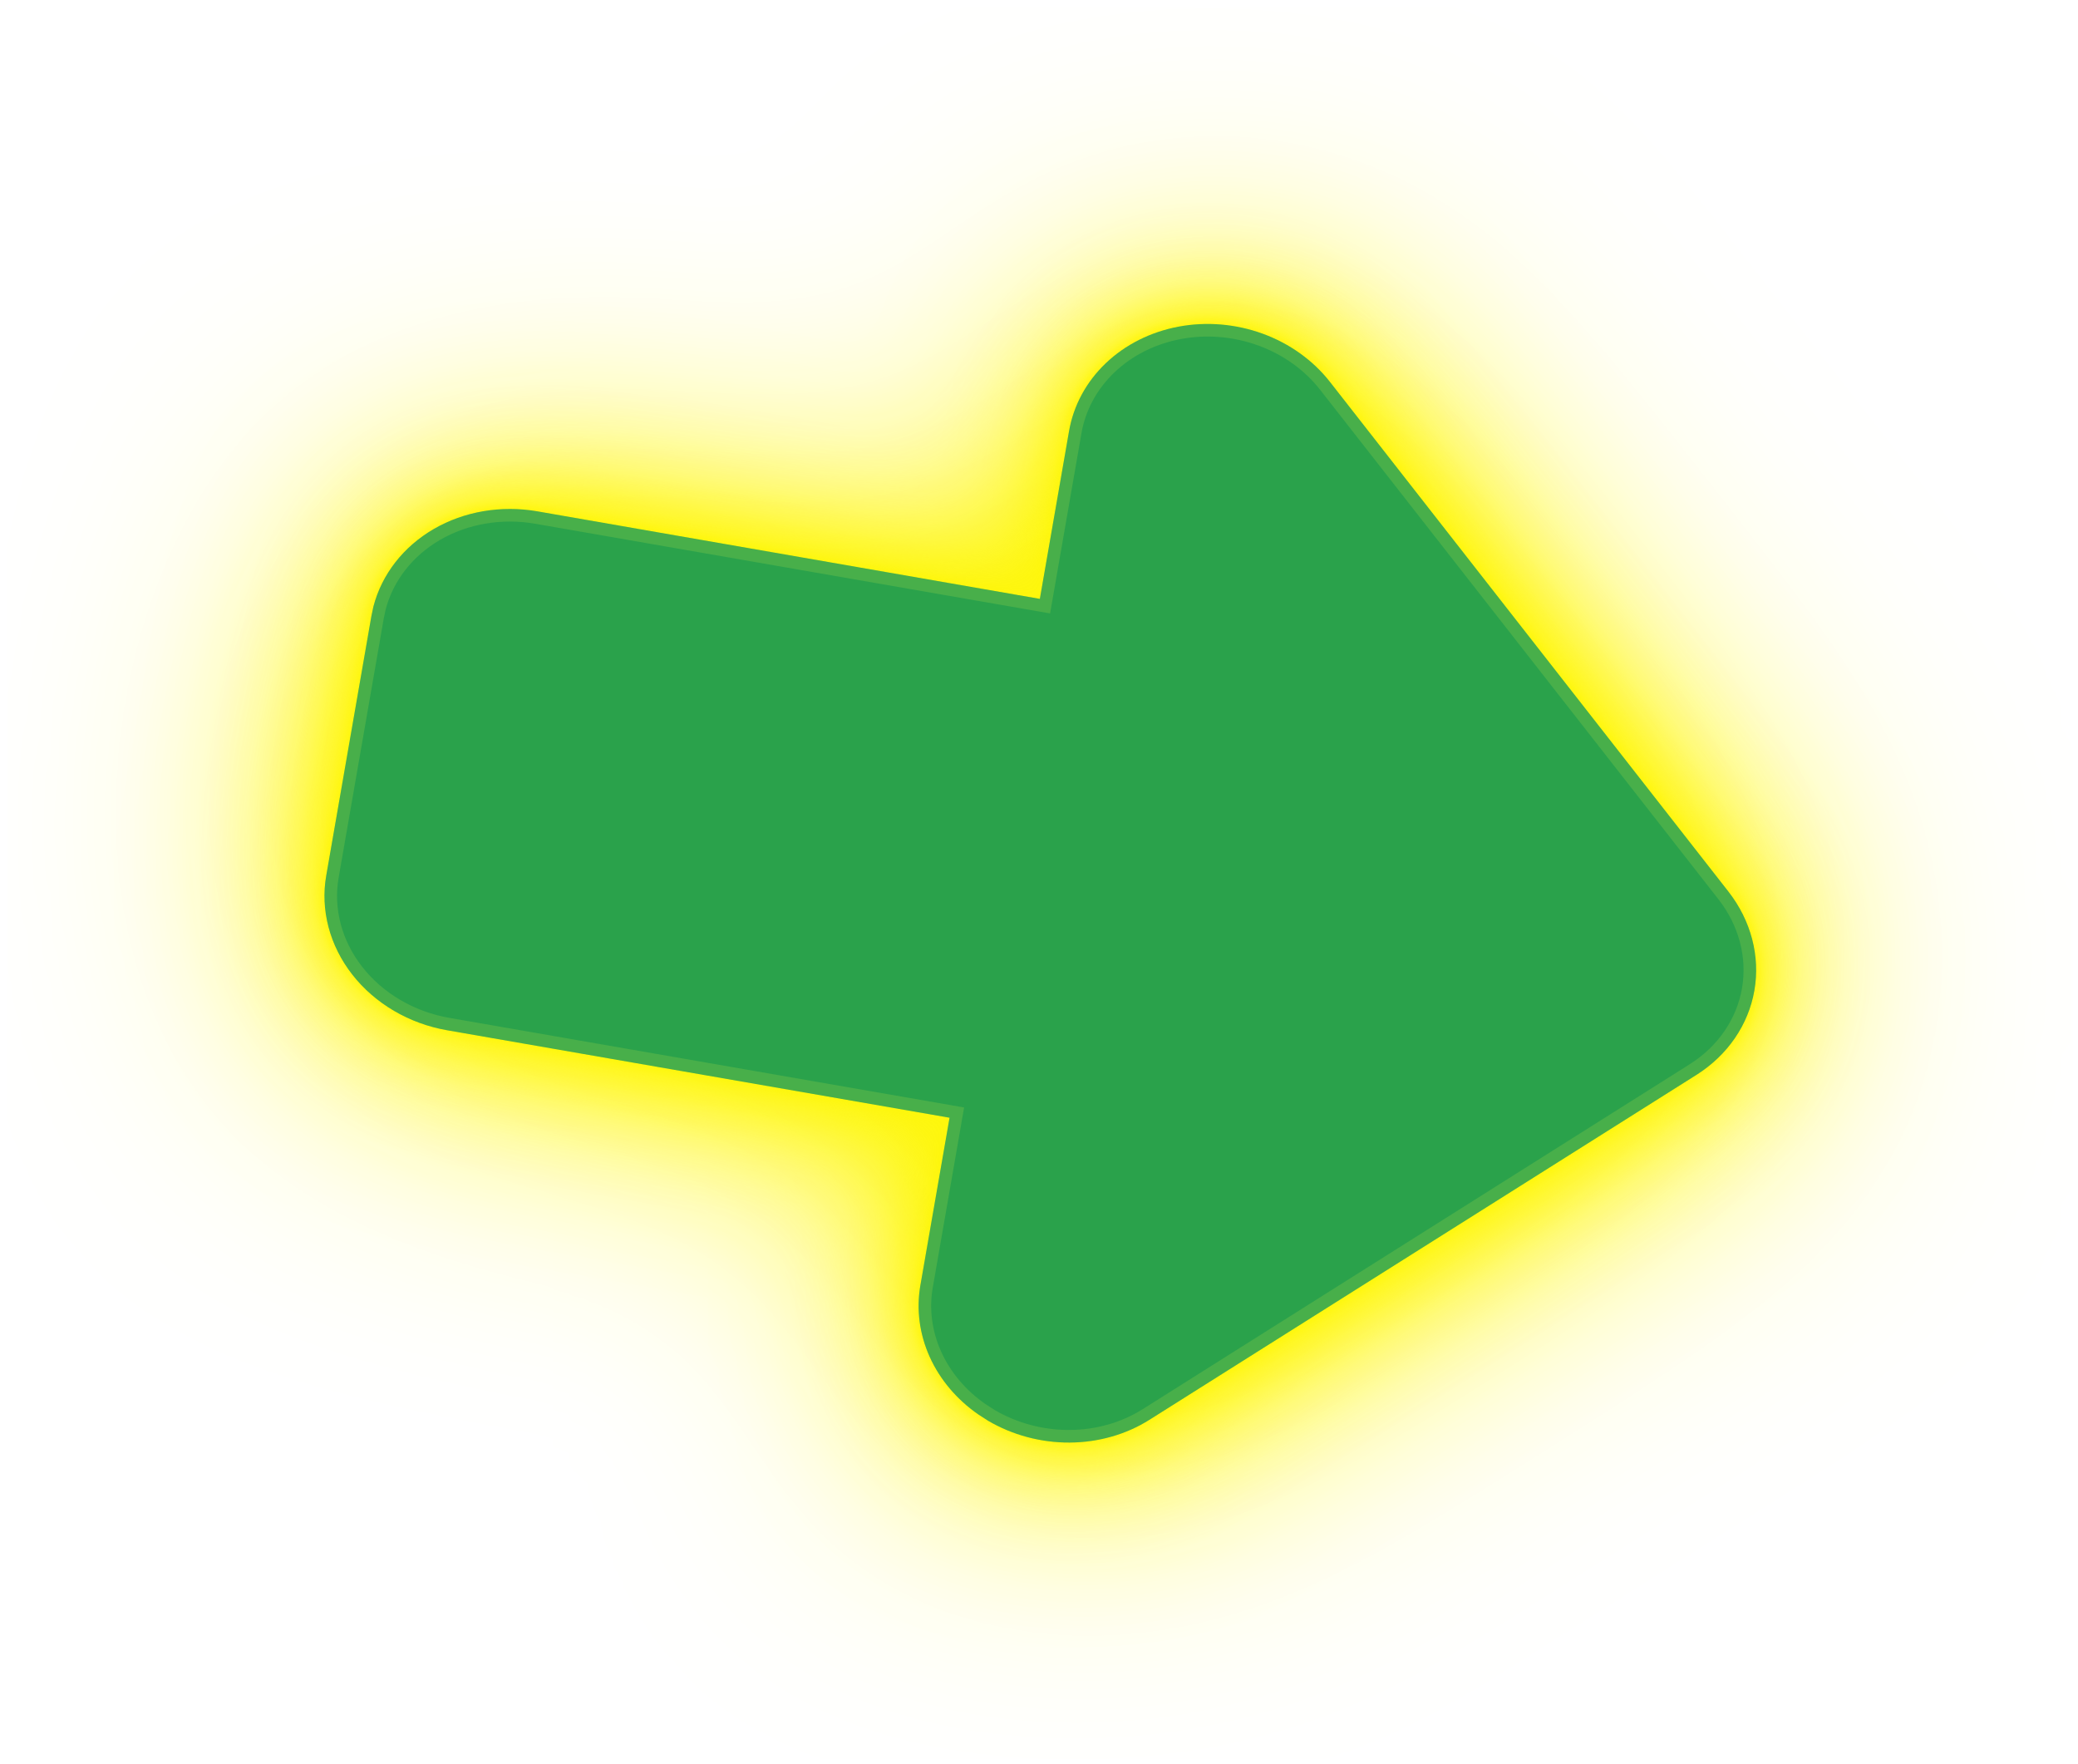
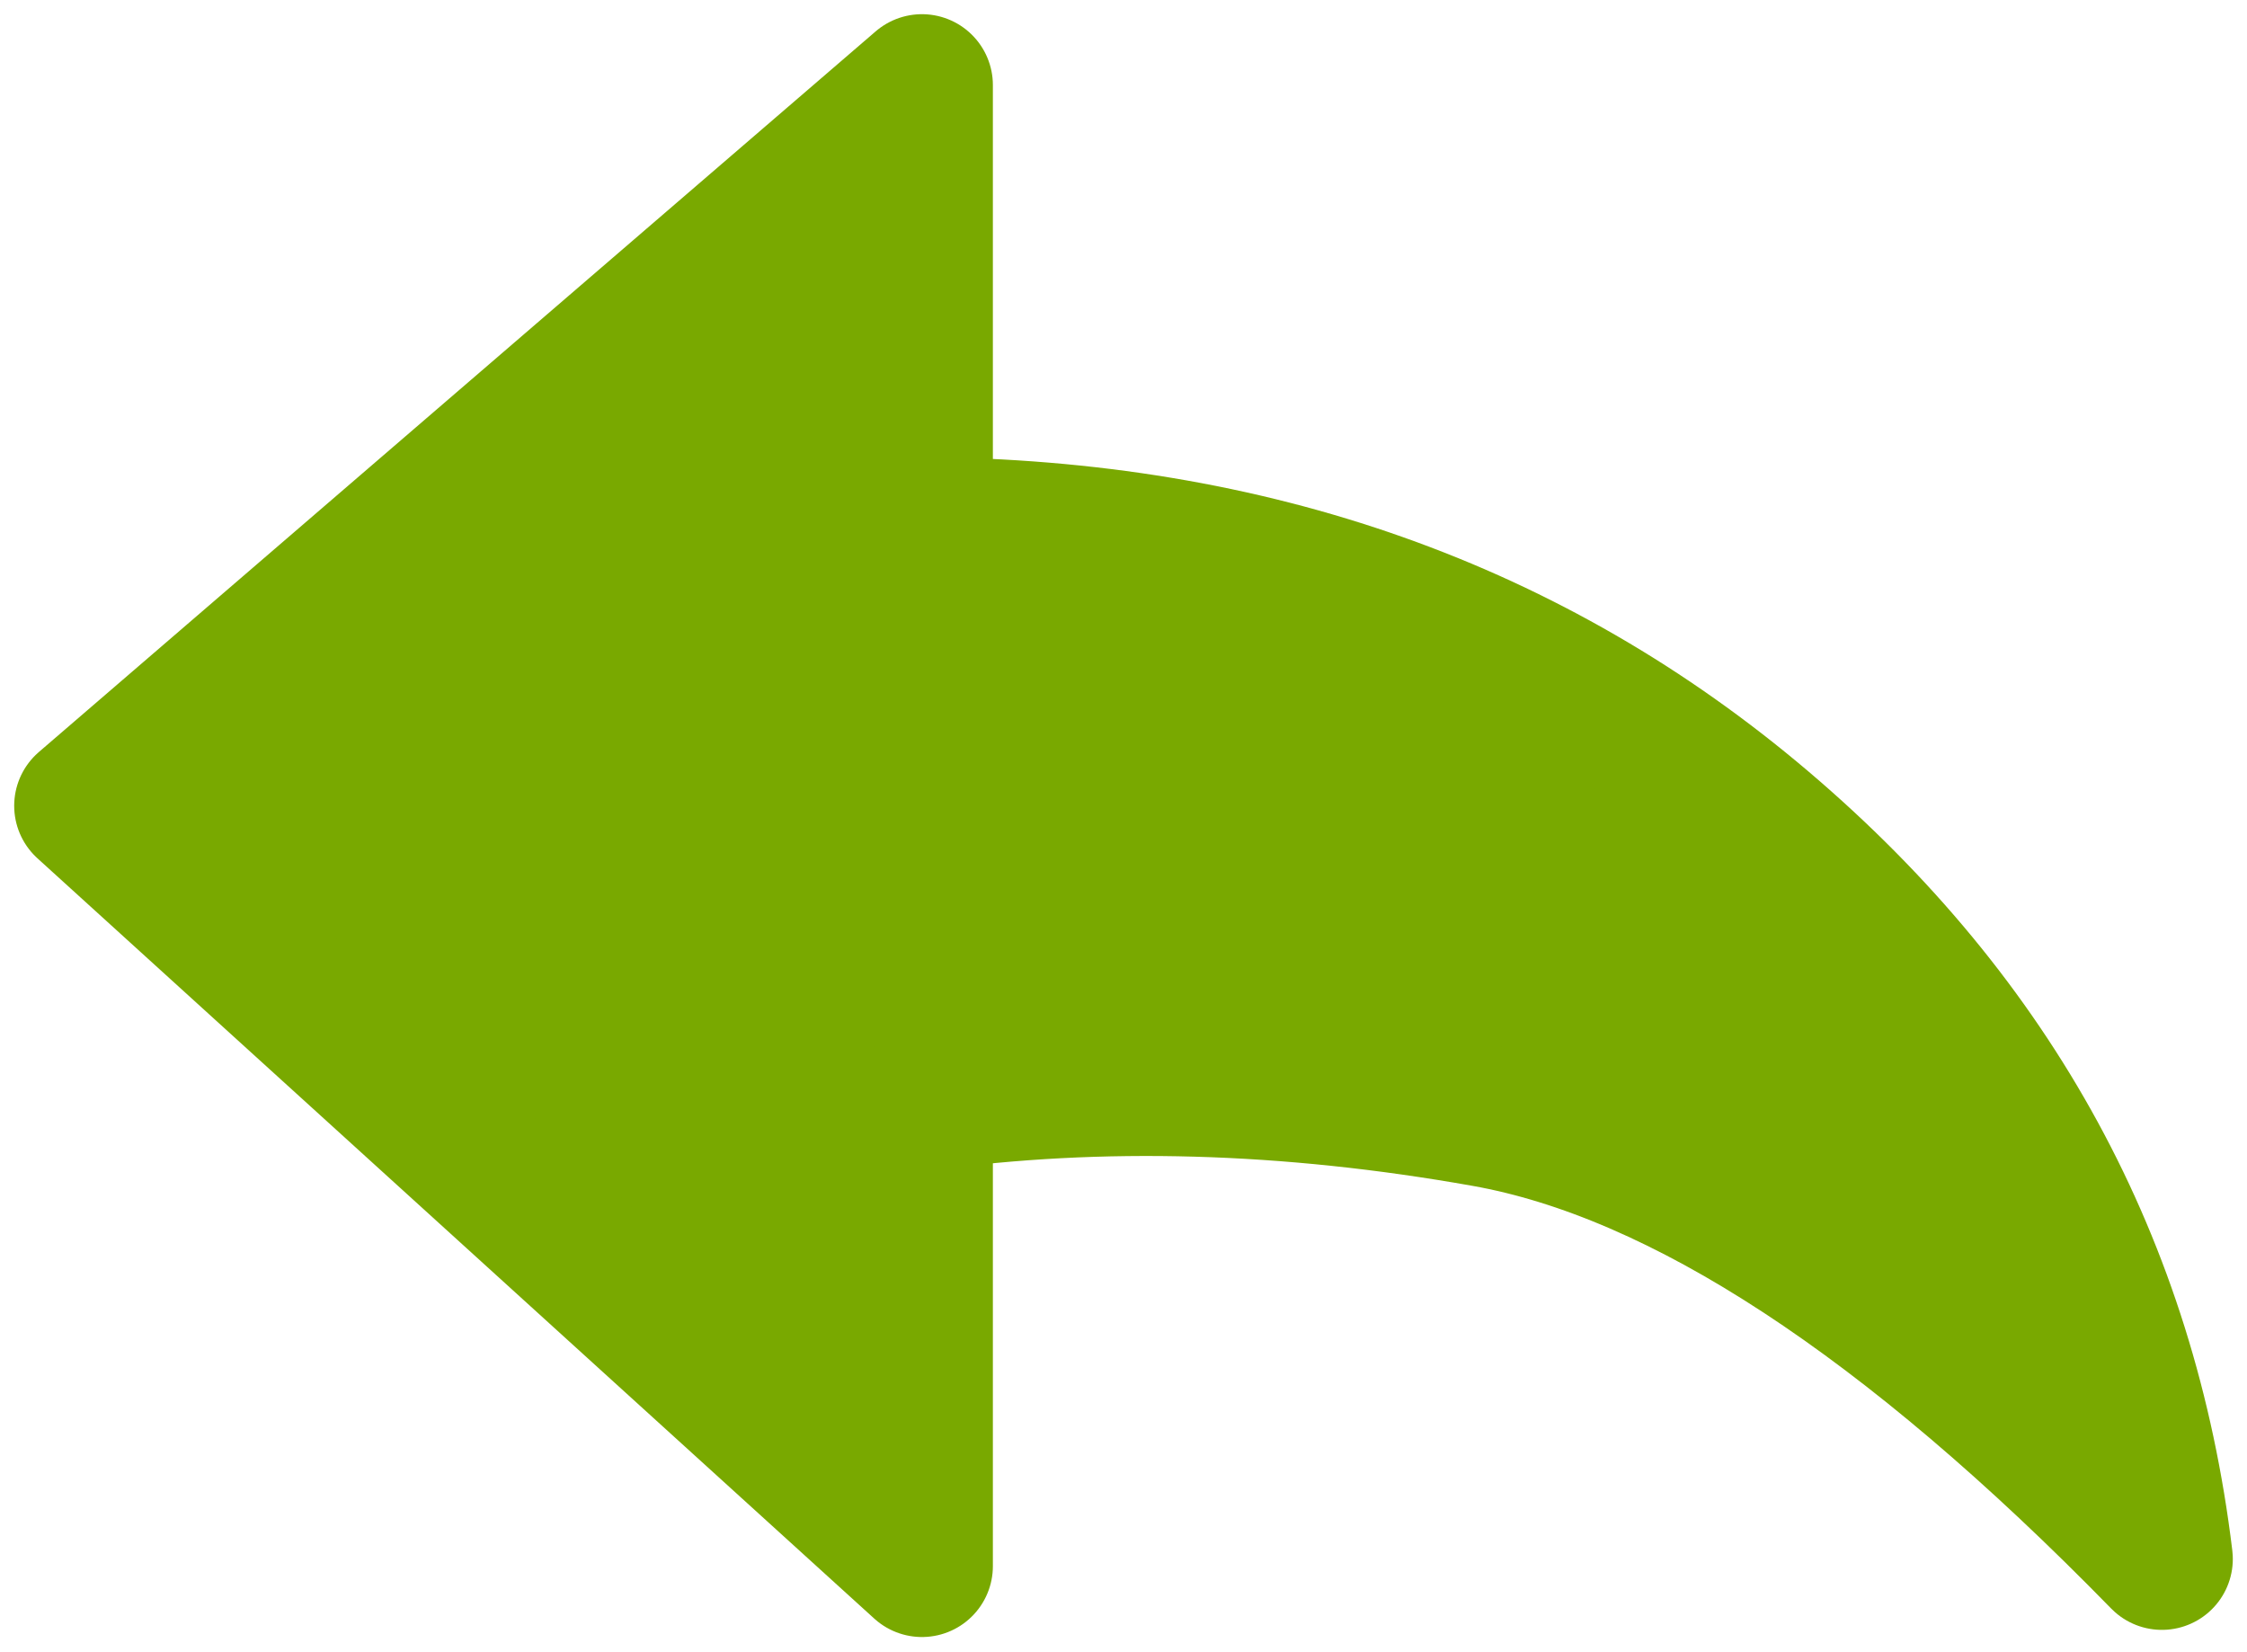
- <svg xmlns="http://www.w3.org/2000/svg" width="165" height="140" viewBox="0 0 165 140" fill="none">
-   <g filter="url(#filter0_dddddd_34_162)">
-     <path d="M134.7 85.342L91.266 112.726C89.422 113.89 87.22 114.518 84.939 114.531C82.659 114.544 80.402 113.941 78.455 112.799L77.689 112.305C75.972 111.116 74.633 109.531 73.819 107.723C73.006 105.915 72.75 103.954 73.079 102.058L75.397 88.741L35.508 81.798C32.485 81.272 29.775 79.682 27.974 77.378C26.173 75.075 25.428 72.246 25.904 69.514L29.489 48.915L29.652 48.147C30.319 45.594 32.032 43.397 34.447 41.997C36.863 40.597 39.804 40.098 42.679 40.599L82.567 47.547L84.886 34.224C85.241 32.188 86.256 30.313 87.803 28.838C89.35 27.362 91.36 26.352 93.578 25.935C95.796 25.518 98.122 25.713 100.264 26.495C102.405 27.277 104.265 28.611 105.608 30.328L137.235 70.778C139.035 73.081 139.78 75.909 139.304 78.641C138.829 81.372 137.173 83.782 134.7 85.342Z" fill="#2AA24B" />
-     <path d="M91 112.303L91 112.303L134.433 84.919C134.433 84.919 134.433 84.919 134.433 84.919C136.794 83.43 138.362 81.138 138.812 78.555C139.261 75.971 138.56 73.285 136.841 71.086C136.841 71.086 136.841 71.086 136.841 71.086L105.214 30.637C103.931 28.996 102.15 27.716 100.092 26.965C98.034 26.213 95.799 26.026 93.67 26.427C91.542 26.827 89.622 27.795 88.148 29.2C86.676 30.604 85.715 32.383 85.379 34.31L83.06 47.633L82.974 48.125L82.481 48.039L42.593 41.092C39.828 40.609 37.008 41.091 34.698 42.429C32.394 43.765 30.772 45.851 30.139 48.263L29.98 49.01L26.396 69.6C25.947 72.184 26.649 74.871 28.368 77.07C30.089 79.271 32.686 80.799 35.594 81.305L75.483 88.248L75.975 88.334L75.89 88.826L73.572 102.144C73.572 102.144 73.572 102.144 73.572 102.144C73.26 103.939 73.501 105.798 74.275 107.517C75.048 109.236 76.324 110.75 77.967 111.889L78.717 112.373C80.584 113.466 82.748 114.044 84.936 114.031C87.128 114.019 89.238 113.415 91 112.303Z" stroke="#F1FA48" stroke-opacity="0.15" />
-   </g>
-   <defs>
-     <filter id="filter0_dddddd_34_162" x="0.641" y="0.599" width="163.925" height="139.055" filterUnits="userSpaceOnUse" color-interpolation-filters="sRGB">
-       <feFlood flood-opacity="0" result="BackgroundImageFix" />
-       <feColorMatrix in="SourceAlpha" type="matrix" values="0 0 0 0 0 0 0 0 0 0 0 0 0 0 0 0 0 0 127 0" result="hardAlpha" />
-       <feOffset />
-       <feGaussianBlur stdDeviation="0.299" />
-       <feColorMatrix type="matrix" values="0 0 0 0 0.996 0 0 0 0 0.965 0 0 0 0 0.043 0 0 0 1 0" />
-       <feBlend mode="normal" in2="BackgroundImageFix" result="effect1_dropShadow_34_162" />
-       <feColorMatrix in="SourceAlpha" type="matrix" values="0 0 0 0 0 0 0 0 0 0 0 0 0 0 0 0 0 0 127 0" result="hardAlpha" />
-       <feOffset />
-       <feGaussianBlur stdDeviation="0.598" />
-       <feColorMatrix type="matrix" values="0 0 0 0 0.996 0 0 0 0 0.965 0 0 0 0 0.043 0 0 0 1 0" />
-       <feBlend mode="normal" in2="effect1_dropShadow_34_162" result="effect2_dropShadow_34_162" />
-       <feColorMatrix in="SourceAlpha" type="matrix" values="0 0 0 0 0 0 0 0 0 0 0 0 0 0 0 0 0 0 127 0" result="hardAlpha" />
-       <feOffset />
-       <feGaussianBlur stdDeviation="2.094" />
-       <feColorMatrix type="matrix" values="0 0 0 0 0.996 0 0 0 0 0.965 0 0 0 0 0.043 0 0 0 1 0" />
-       <feBlend mode="normal" in2="effect2_dropShadow_34_162" result="effect3_dropShadow_34_162" />
-       <feColorMatrix in="SourceAlpha" type="matrix" values="0 0 0 0 0 0 0 0 0 0 0 0 0 0 0 0 0 0 127 0" result="hardAlpha" />
-       <feOffset />
-       <feGaussianBlur stdDeviation="4.187" />
-       <feColorMatrix type="matrix" values="0 0 0 0 0.996 0 0 0 0 0.965 0 0 0 0 0.043 0 0 0 1 0" />
-       <feBlend mode="normal" in2="effect3_dropShadow_34_162" result="effect4_dropShadow_34_162" />
-       <feColorMatrix in="SourceAlpha" type="matrix" values="0 0 0 0 0 0 0 0 0 0 0 0 0 0 0 0 0 0 127 0" result="hardAlpha" />
-       <feOffset />
-       <feGaussianBlur stdDeviation="7.178" />
-       <feColorMatrix type="matrix" values="0 0 0 0 0.996 0 0 0 0 0.965 0 0 0 0 0.043 0 0 0 1 0" />
-       <feBlend mode="normal" in2="effect4_dropShadow_34_162" result="effect5_dropShadow_34_162" />
-       <feColorMatrix in="SourceAlpha" type="matrix" values="0 0 0 0 0 0 0 0 0 0 0 0 0 0 0 0 0 0 127 0" result="hardAlpha" />
-       <feOffset />
-       <feGaussianBlur stdDeviation="12.561" />
-       <feColorMatrix type="matrix" values="0 0 0 0 0.996 0 0 0 0 0.965 0 0 0 0 0.043 0 0 0 1 0" />
-       <feBlend mode="normal" in2="effect5_dropShadow_34_162" result="effect6_dropShadow_34_162" />
-       <feBlend mode="normal" in="SourceGraphic" in2="effect6_dropShadow_34_162" result="shape" />
-     </filter>
-   </defs>
+ <svg xmlns="http://www.w3.org/2000/svg" width="132" height="97" viewBox="0 0 132 97" fill="none">
+   <path fill-rule="evenodd" clip-rule="evenodd" d="M127 91.58C112.075 76.296 98.822 67.623 87.24 65.562C75.658 63.502 64.632 63.19 54.16 64.628V92L5 47.336L54.16 5V31.016C73.523 31.143 89.985 36.972 103.546 48.5C117.104 60.028 124.922 74.388 127 91.58Z" fill="#79A900" stroke="#79A900" stroke-width="8.333" stroke-linejoin="round" />
</svg>
